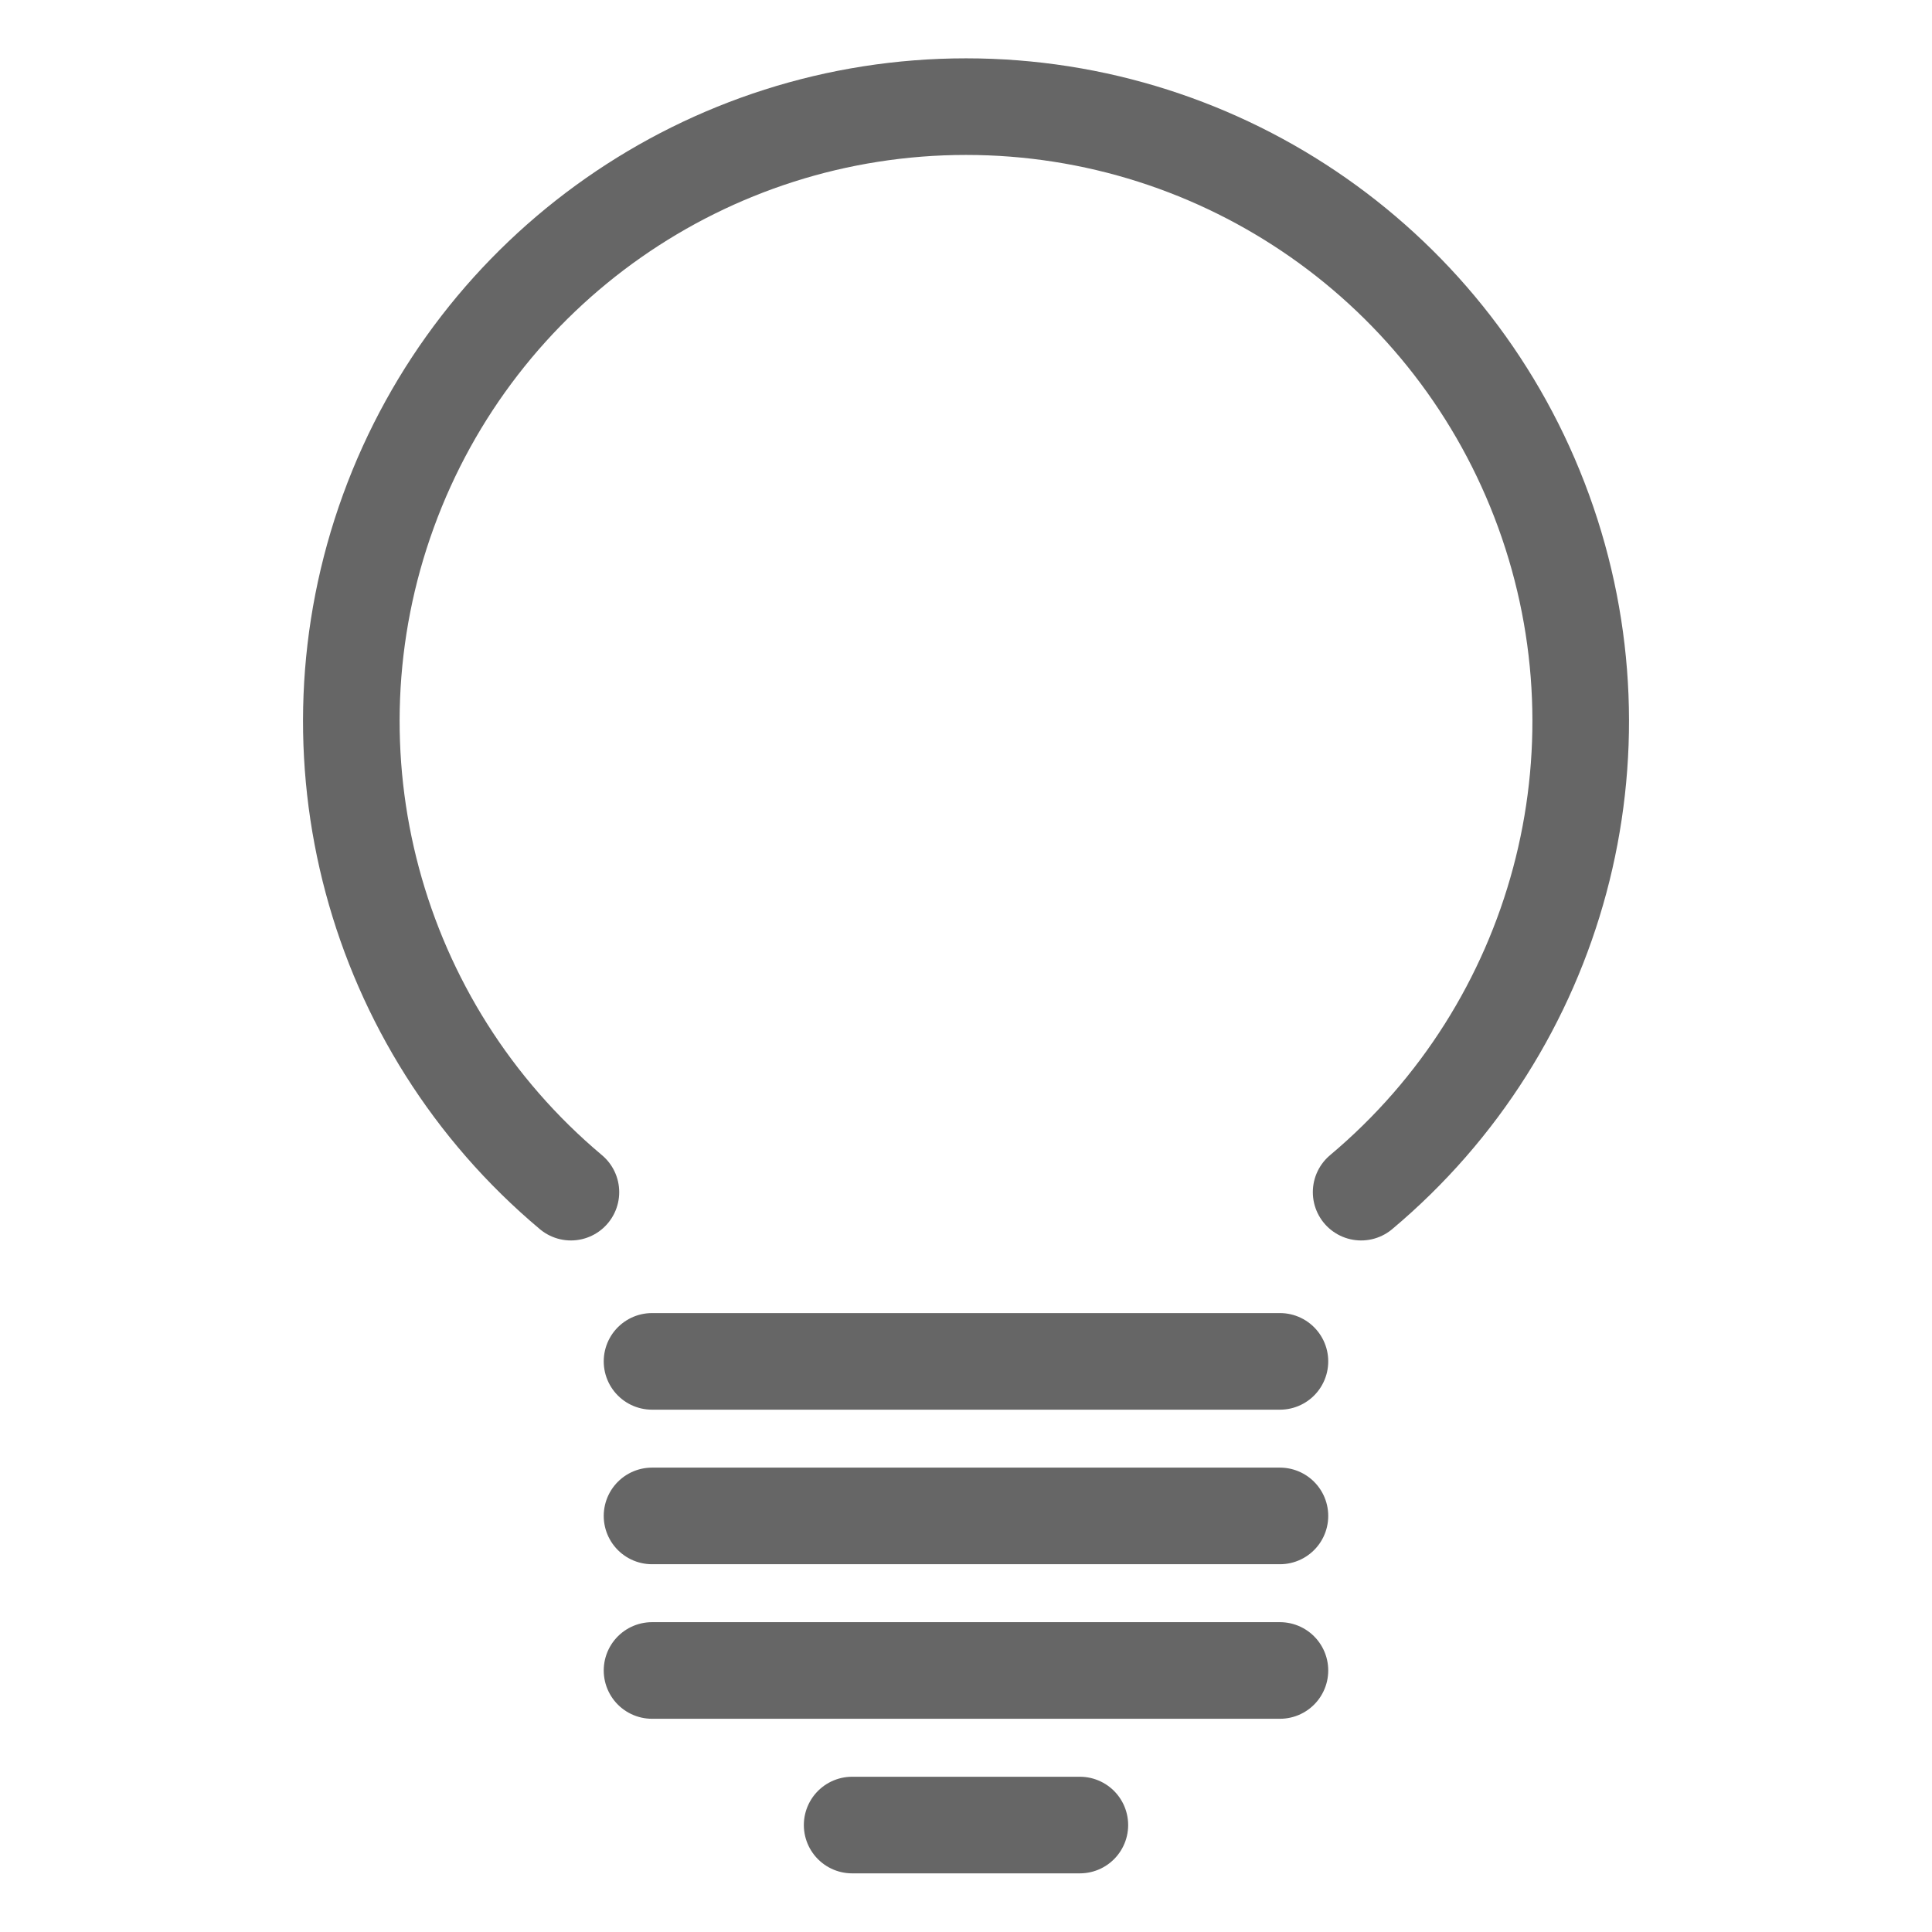
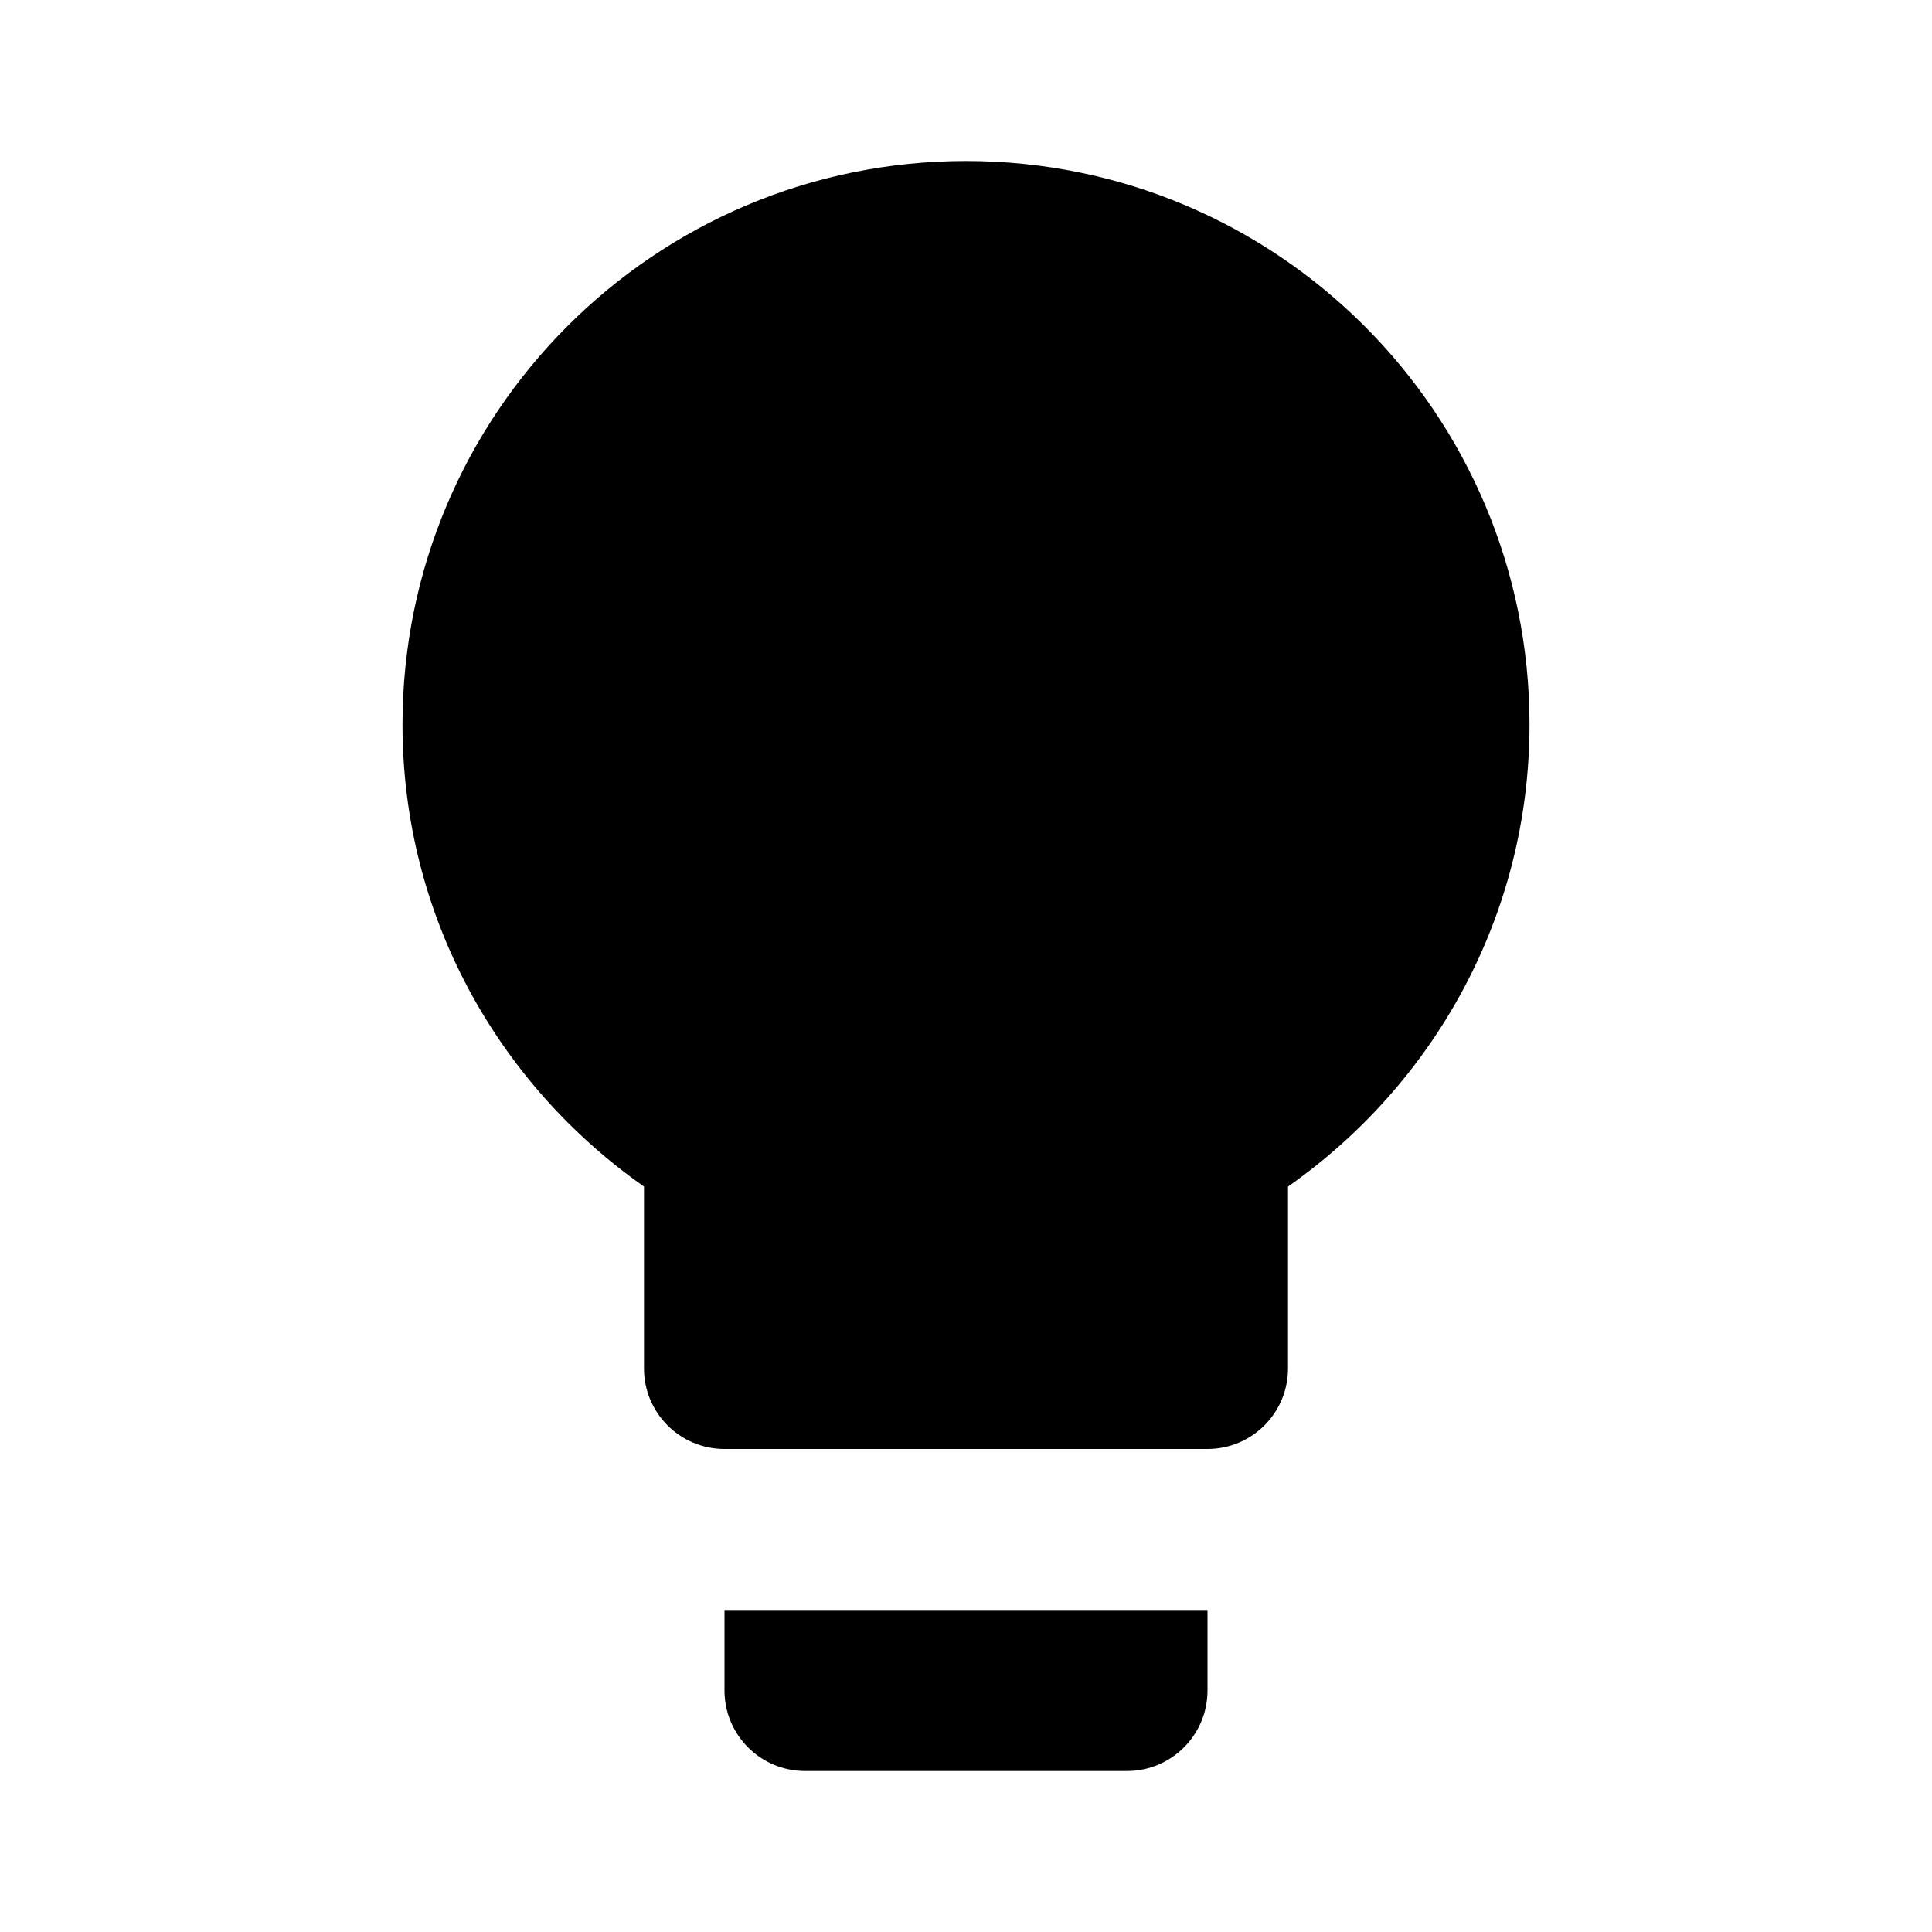
- <svg xmlns="http://www.w3.org/2000/svg" width="200" height="200" viewBox="0 0 52.917 52.917" version="1.1" id="svg8">
-   <defs id="defs2" />
-   <g id="layer1" transform="translate(0,-244.0833)">
-     <path style="fill:none;fill-opacity:1;stroke:#666666;stroke-width:2.646;stroke-linecap:round;stroke-miterlimit:4;stroke-dasharray:none;stroke-dashoffset:0;stroke-opacity:1" id="path4575" d="m 15.637,276.736 a 16.835,16.835 0 0 1 -4.998,-18.655 16.835,16.835 0 0 1 15.82,-11.077 16.835,16.835 0 0 1 15.82,11.077 16.835,16.835 0 0 1 -4.998,18.655" />
-     <path style="fill:none;fill-rule:evenodd;stroke:#666666;stroke-width:2.646;stroke-linecap:round;stroke-linejoin:miter;stroke-miterlimit:4;stroke-dasharray:none;stroke-opacity:1" d="M 17.859,281.371 H 35.057" id="path4596" />
-     <path id="path4598" d="M 17.859,285.604 H 35.057" style="fill:none;fill-rule:evenodd;stroke:#666666;stroke-width:2.646;stroke-linecap:round;stroke-linejoin:miter;stroke-miterlimit:4;stroke-dasharray:none;stroke-opacity:1" />
-     <path style="fill:none;fill-rule:evenodd;stroke:#666666;stroke-width:2.646;stroke-linecap:round;stroke-linejoin:miter;stroke-miterlimit:4;stroke-dasharray:none;stroke-opacity:1" d="M 17.859,289.837 H 35.057" id="path4600" />
-     <path id="path4602" d="m 23.34,294.071 h 6.237" style="fill:none;fill-rule:evenodd;stroke:#666666;stroke-width:2.646;stroke-linecap:round;stroke-linejoin:miter;stroke-miterlimit:4;stroke-dasharray:none;stroke-opacity:1" />
-   </g>
+ <svg xmlns="http://www.w3.org/2000/svg" version="1.1" width="24" height="24" viewBox="0 0 24 24">
+   <path d="M12,2A7,7 0 0,0 5,9C5,11.38 6.19,13.47 8,14.74V17A1,1 0 0,0 9,18H15A1,1 0 0,0 16,17V14.74C17.81,13.47 19,11.38 19,9A7,7 0 0,0 12,2M9,21A1,1 0 0,0 10,22H14A1,1 0 0,0 15,21V20H9V21Z" />
</svg>
